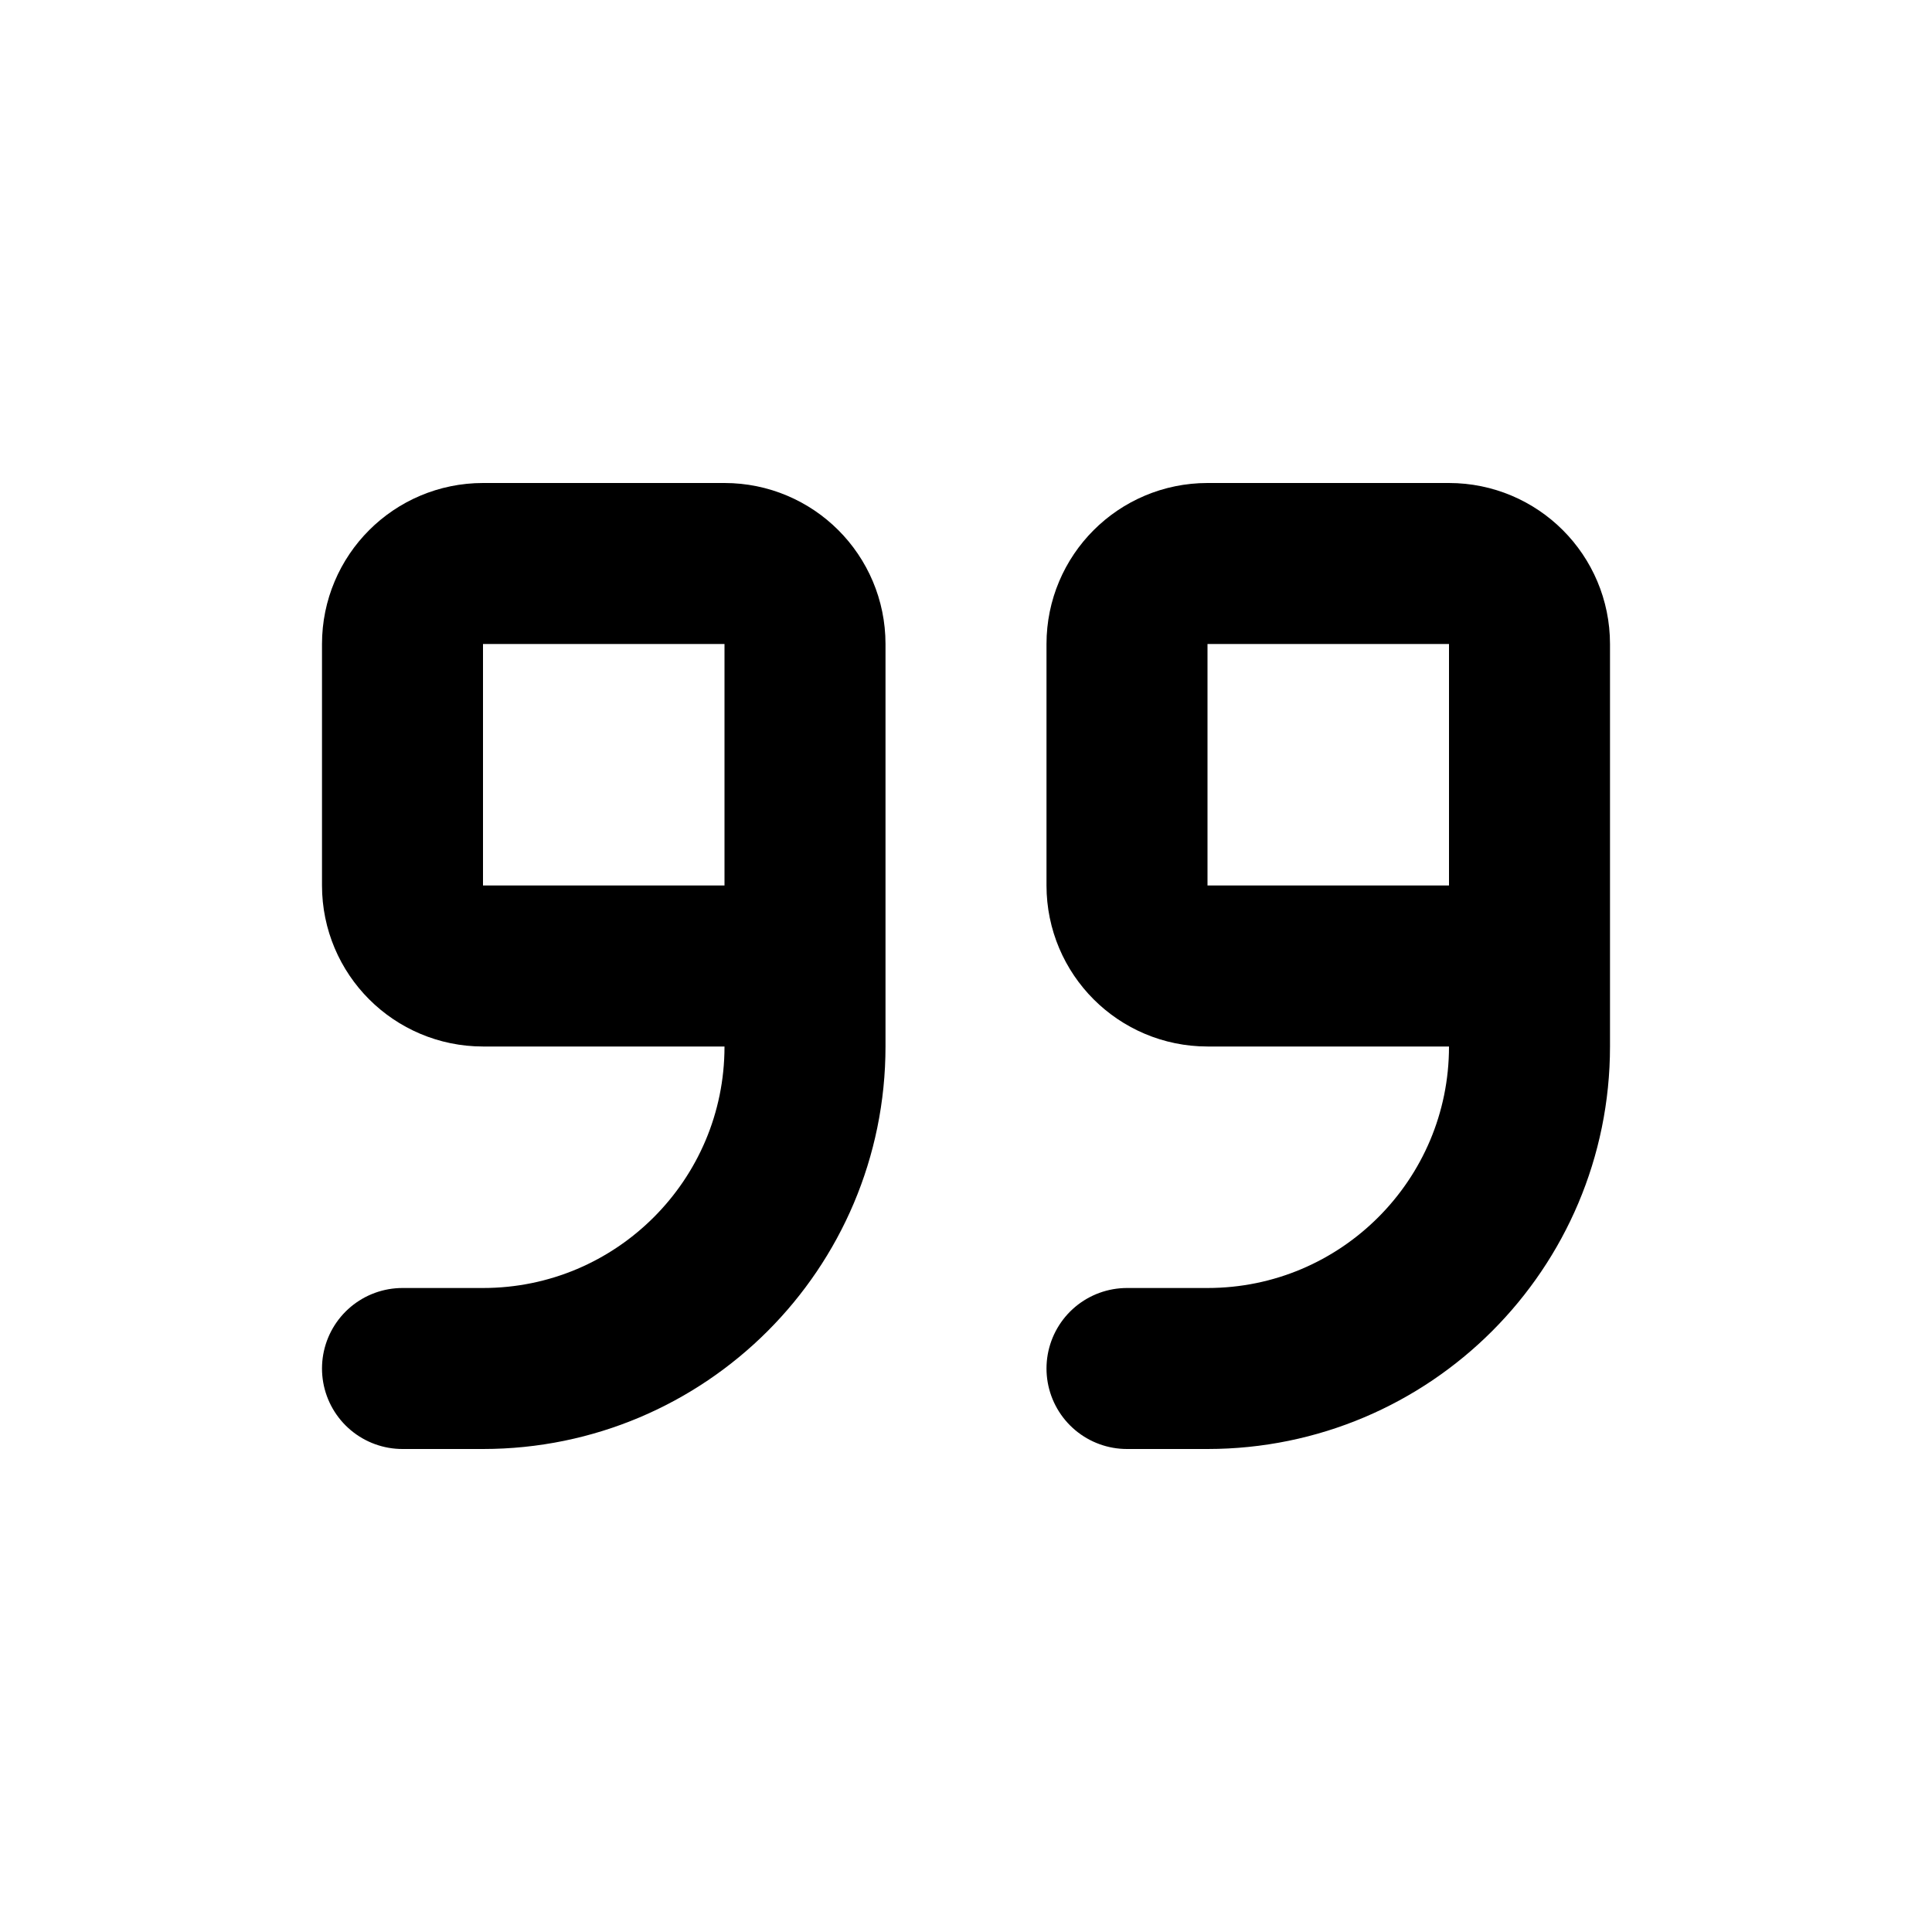
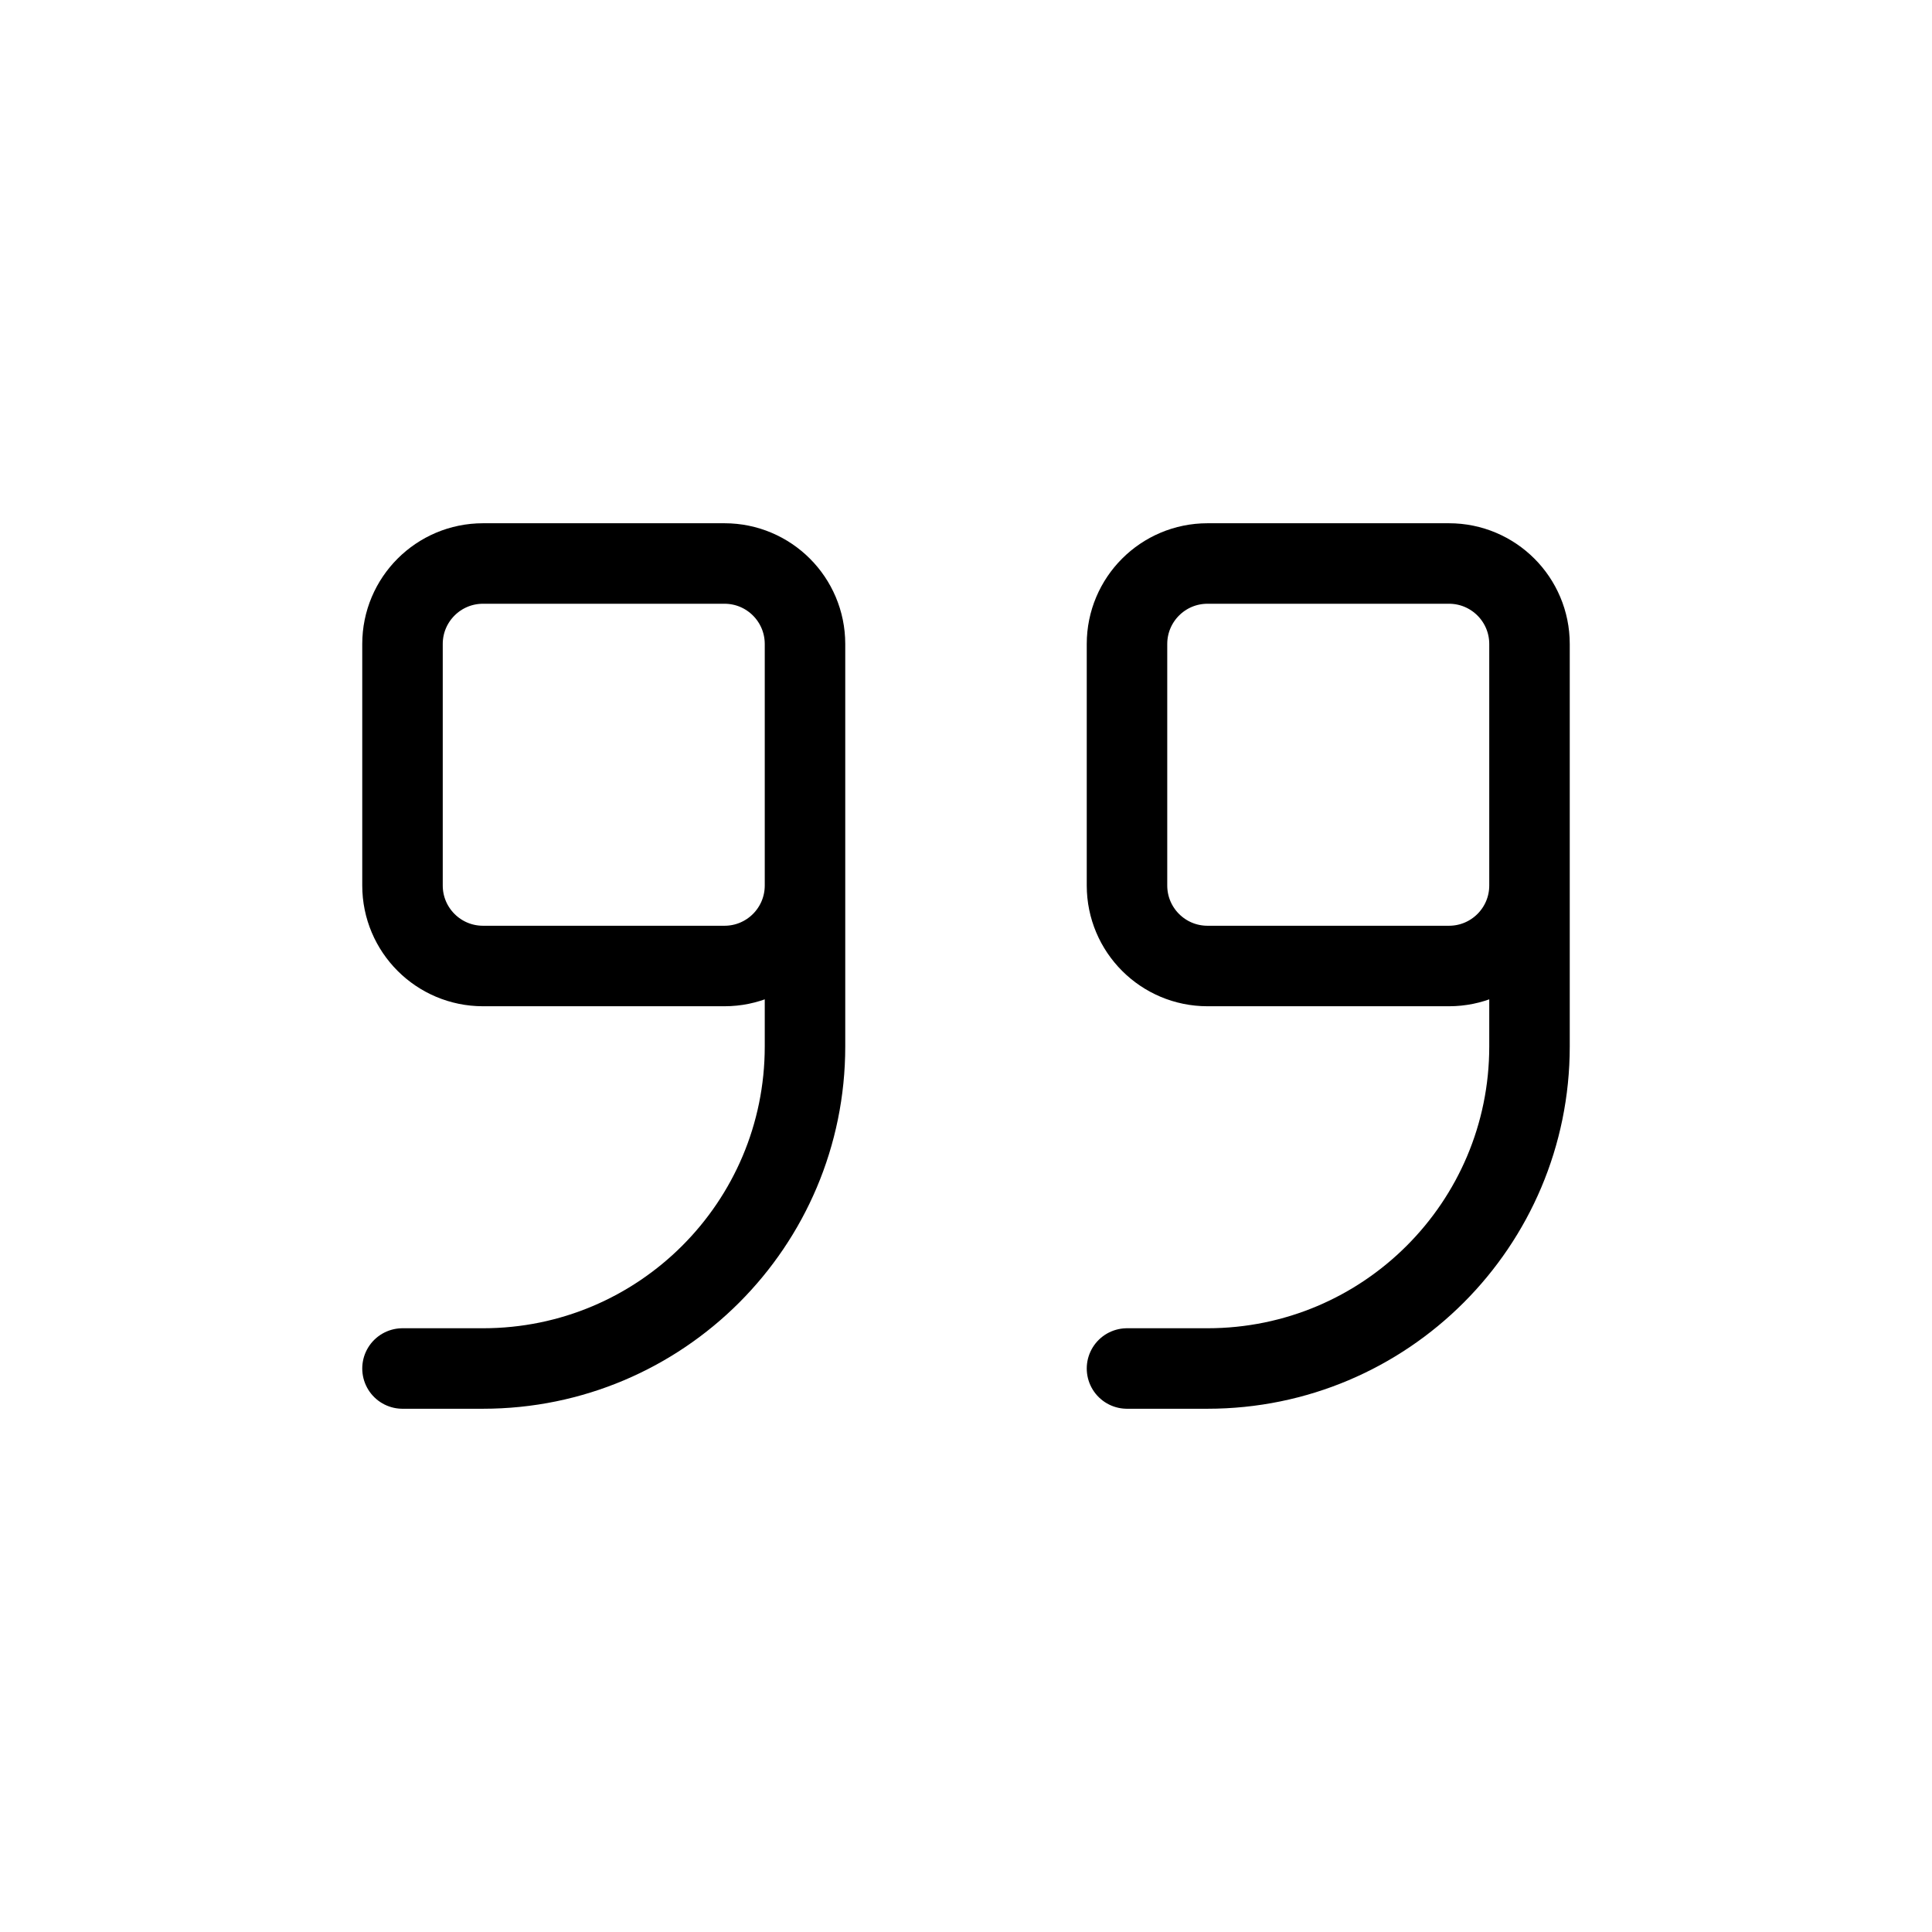
<svg xmlns="http://www.w3.org/2000/svg" width="24" height="24" fill="none" viewBox="0 0 24 24">
-   <path stroke="currentColor" stroke-linecap="round" stroke-linejoin="round" stroke-width="2" d="M10 11V8a1 1 0 0 0-1-1H6a1 1 0 0 0-1 1v3a1 1 0 0 0 1 1h3a1 1 0 0 0 1-1Zm0 0v2a4 4 0 0 1-4 4H5m14-6V8a1 1 0 0 0-1-1h-3a1 1 0 0 0-1 1v3a1 1 0 0 0 1 1h3a1 1 0 0 0 1-1Zm0 0v2a4 4 0 0 1-4 4h-1" />
+   <path stroke="currentColor" stroke-linecap="round" stroke-linejoin="round" stroke-width="1" d="M10 11V8a1 1 0 0 0-1-1H6a1 1 0 0 0-1 1v3a1 1 0 0 0 1 1h3a1 1 0 0 0 1-1Zm0 0v2a4 4 0 0 1-4 4H5m14-6V8a1 1 0 0 0-1-1h-3a1 1 0 0 0-1 1v3a1 1 0 0 0 1 1h3a1 1 0 0 0 1-1Zm0 0v2a4 4 0 0 1-4 4h-1" />
</svg>
